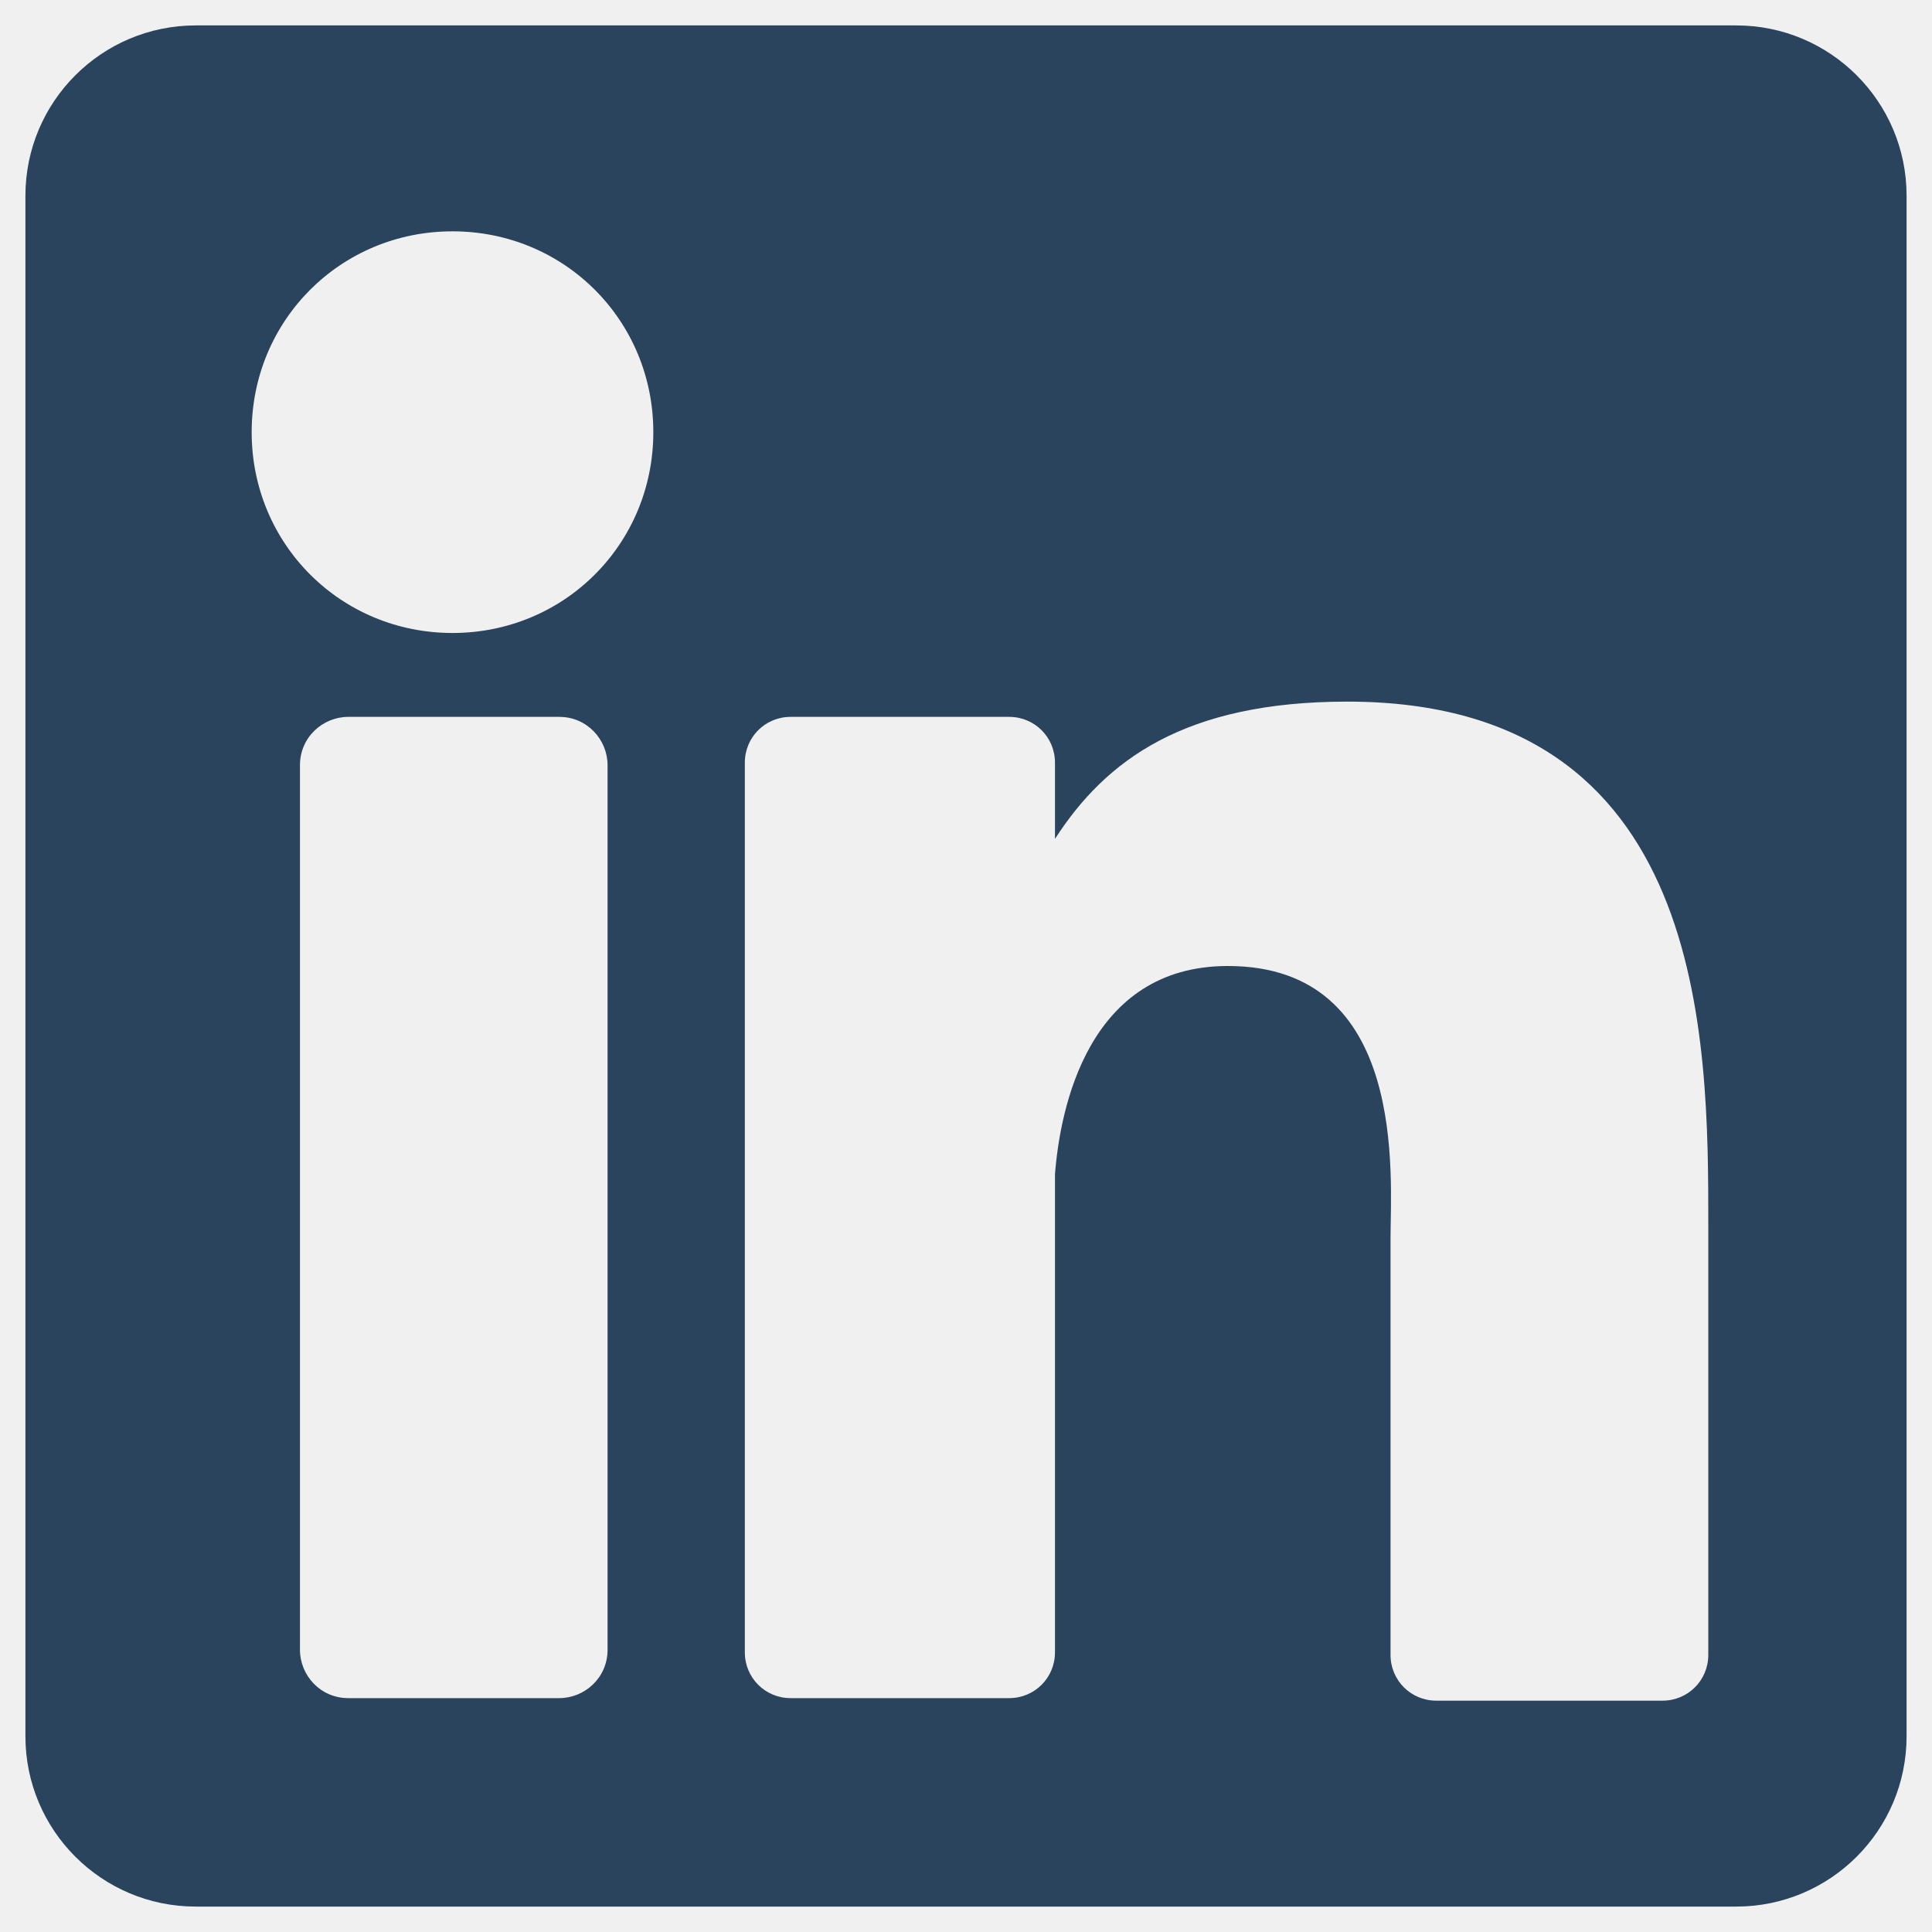
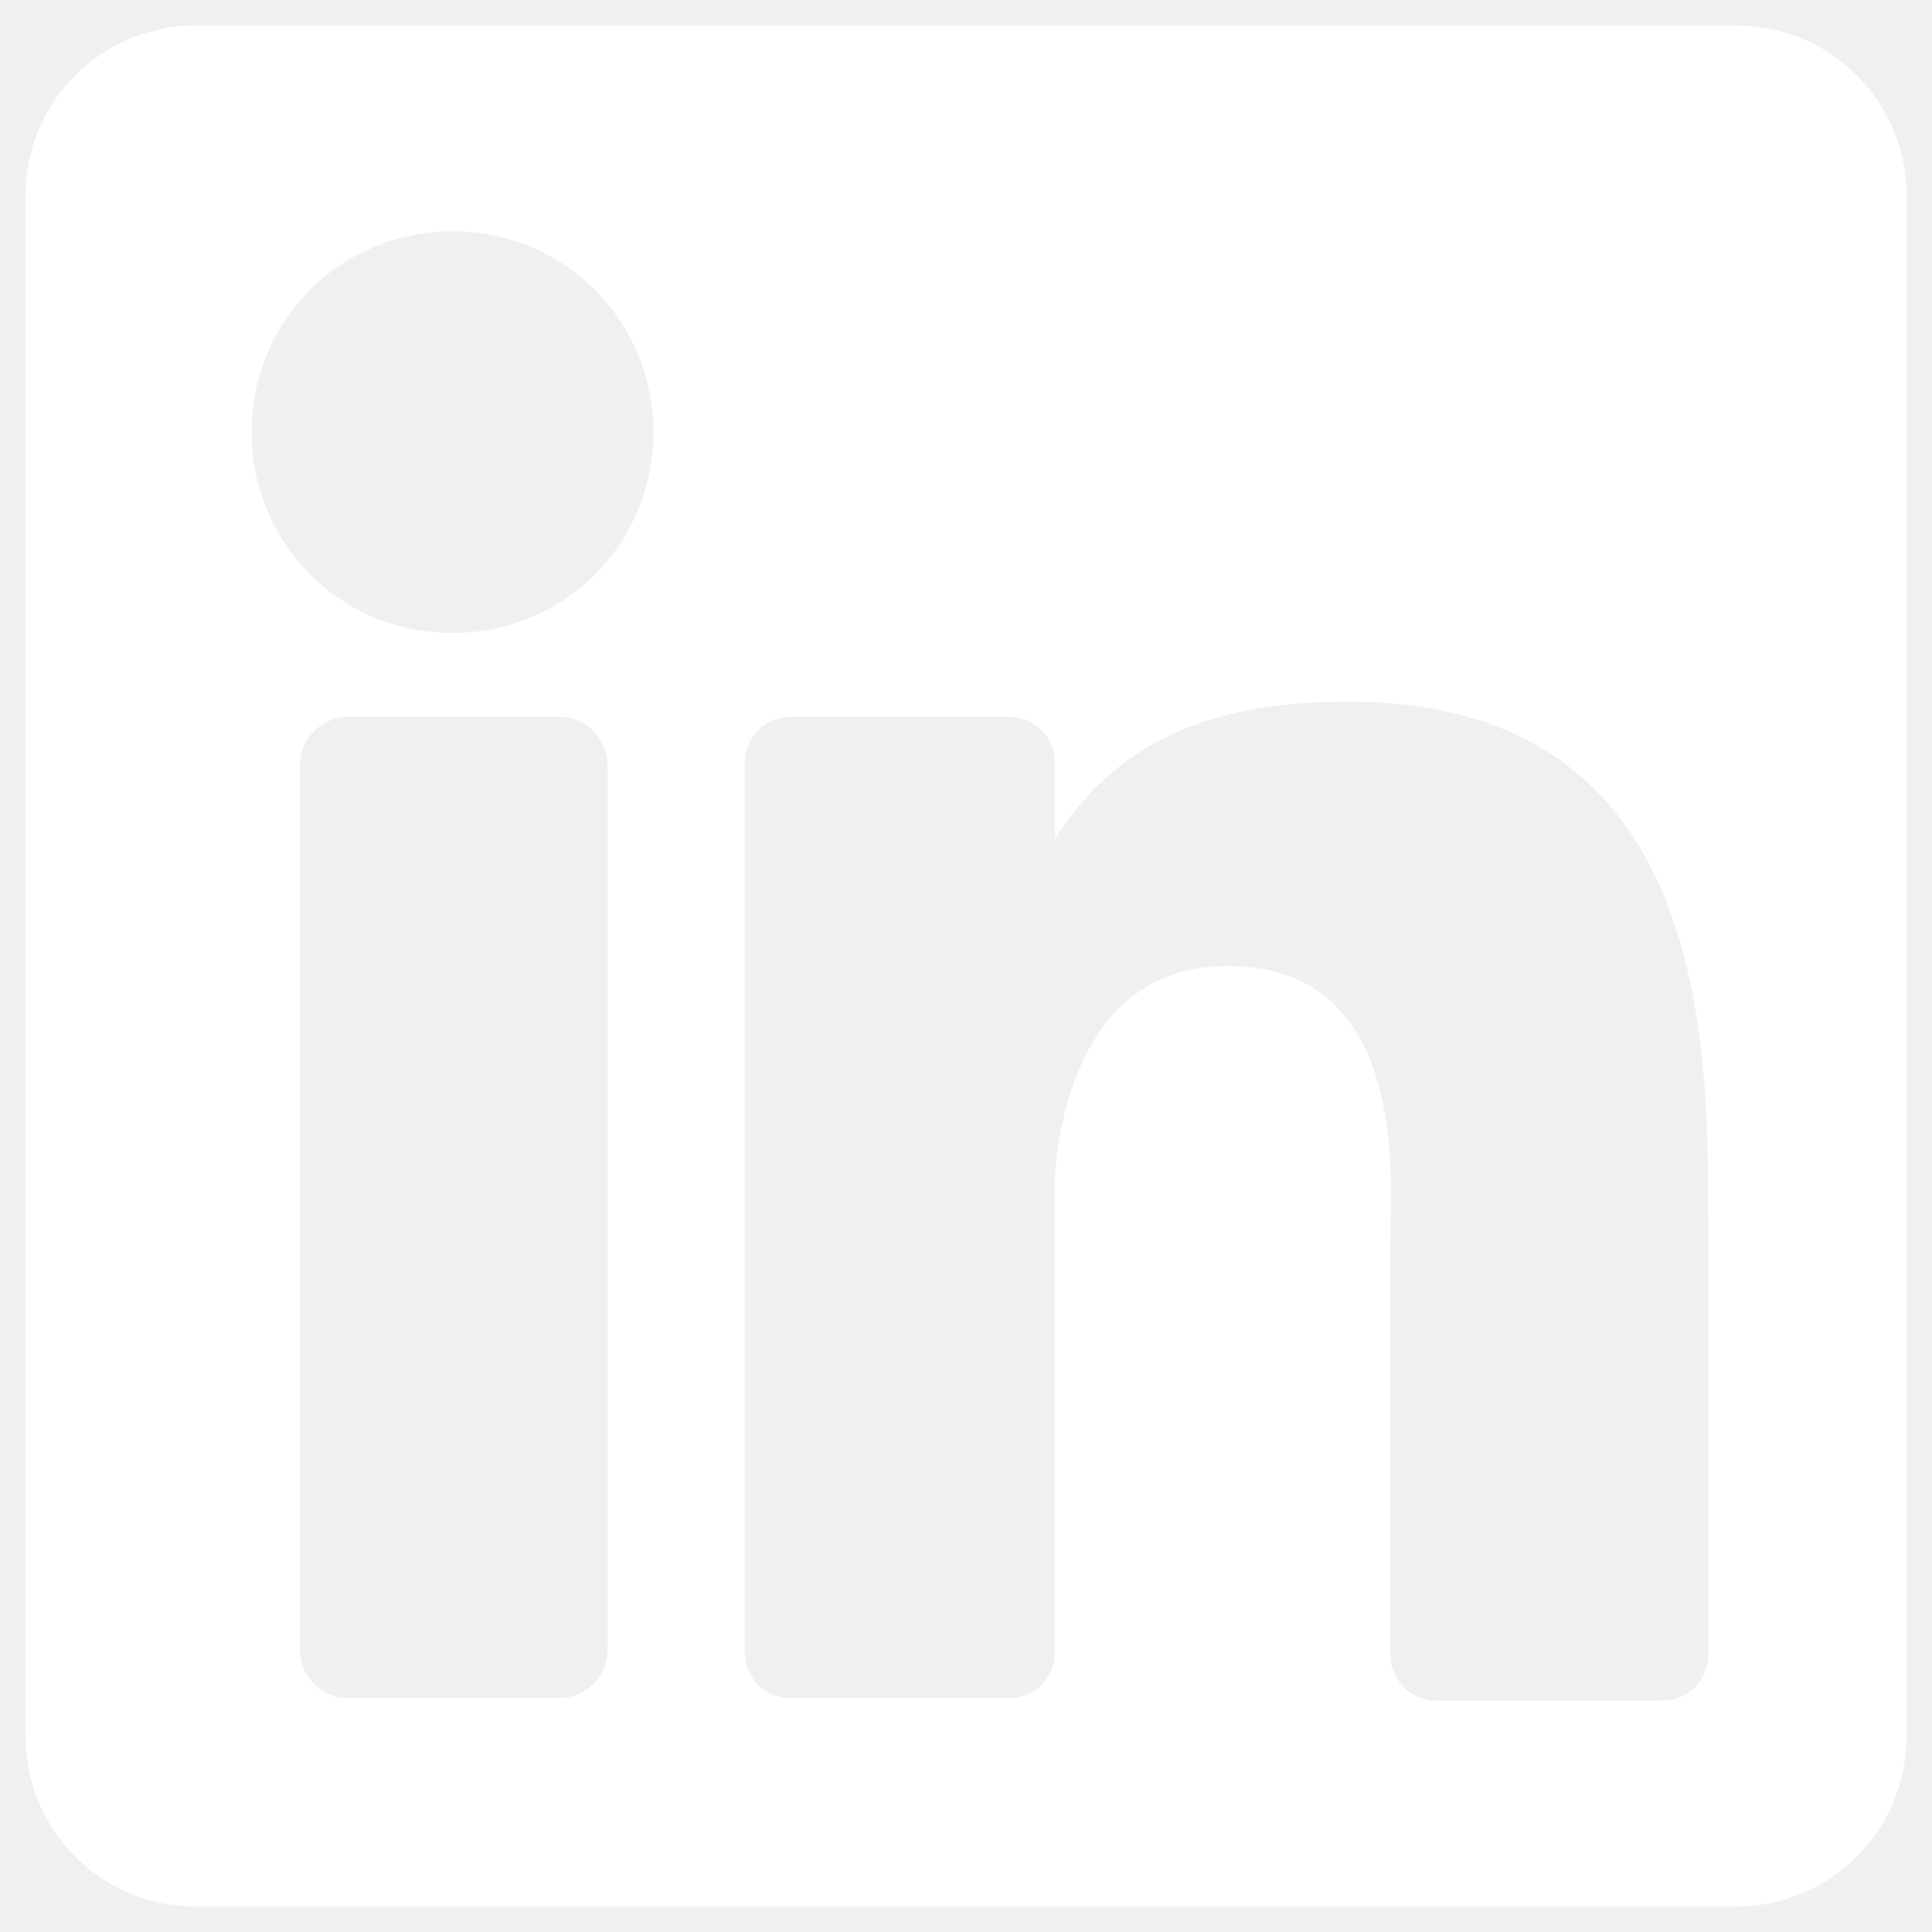
<svg xmlns="http://www.w3.org/2000/svg" id="Layer_1" style="enable-background:new 0 0 76 76;" version="1.1" viewBox="0 0 76 76" xml:space="preserve">
  <style type="text/css">
- 	.st0{fill:#2A445D;}
+ 	.st0{fill:white;}
	.st1{fill:#37546B;}
	.st2{fill:#213B51;}
</style>
  <g>
    <path class="st0" d="M68.3,1H7.7C4,1,1,4,1,7.7v60.6C1,72,4,75,7.7,75h60.6c3.7,0,6.7-3,6.7-6.7V7.7C75,4,72,1,68.3,1z M23.9,64.9   c0,1.1-0.9,1.9-1.9,1.9h-8.3c-1.1,0-1.9-0.9-1.9-1.9V30.1c0-1.1,0.9-1.9,1.9-1.9H22c1.1,0,1.9,0.9,1.9,1.9V64.9z M17.8,24.9   c-4.4,0-7.9-3.5-7.9-7.9s3.5-7.9,7.9-7.9s7.9,3.5,7.9,7.9S22.2,24.9,17.8,24.9z M67.2,65.1c0,1-0.8,1.8-1.8,1.8h-8.9   c-1,0-1.8-0.8-1.8-1.8V48.7c0-2.4,0.7-10.7-6.4-10.7c-5.5,0-6.6,5.6-6.8,8.2v18.8c0,1-0.8,1.8-1.8,1.8h-8.6c-1,0-1.8-0.8-1.8-1.8   V30c0-1,0.8-1.8,1.8-1.8h8.6c1,0,1.8,0.8,1.8,1.8v3c2-3.1,5.1-5.4,11.5-5.4c14.2,0,14.2,13.3,14.2,20.6L67.2,65.1L67.2,65.1z" />
  </g>
</svg>
